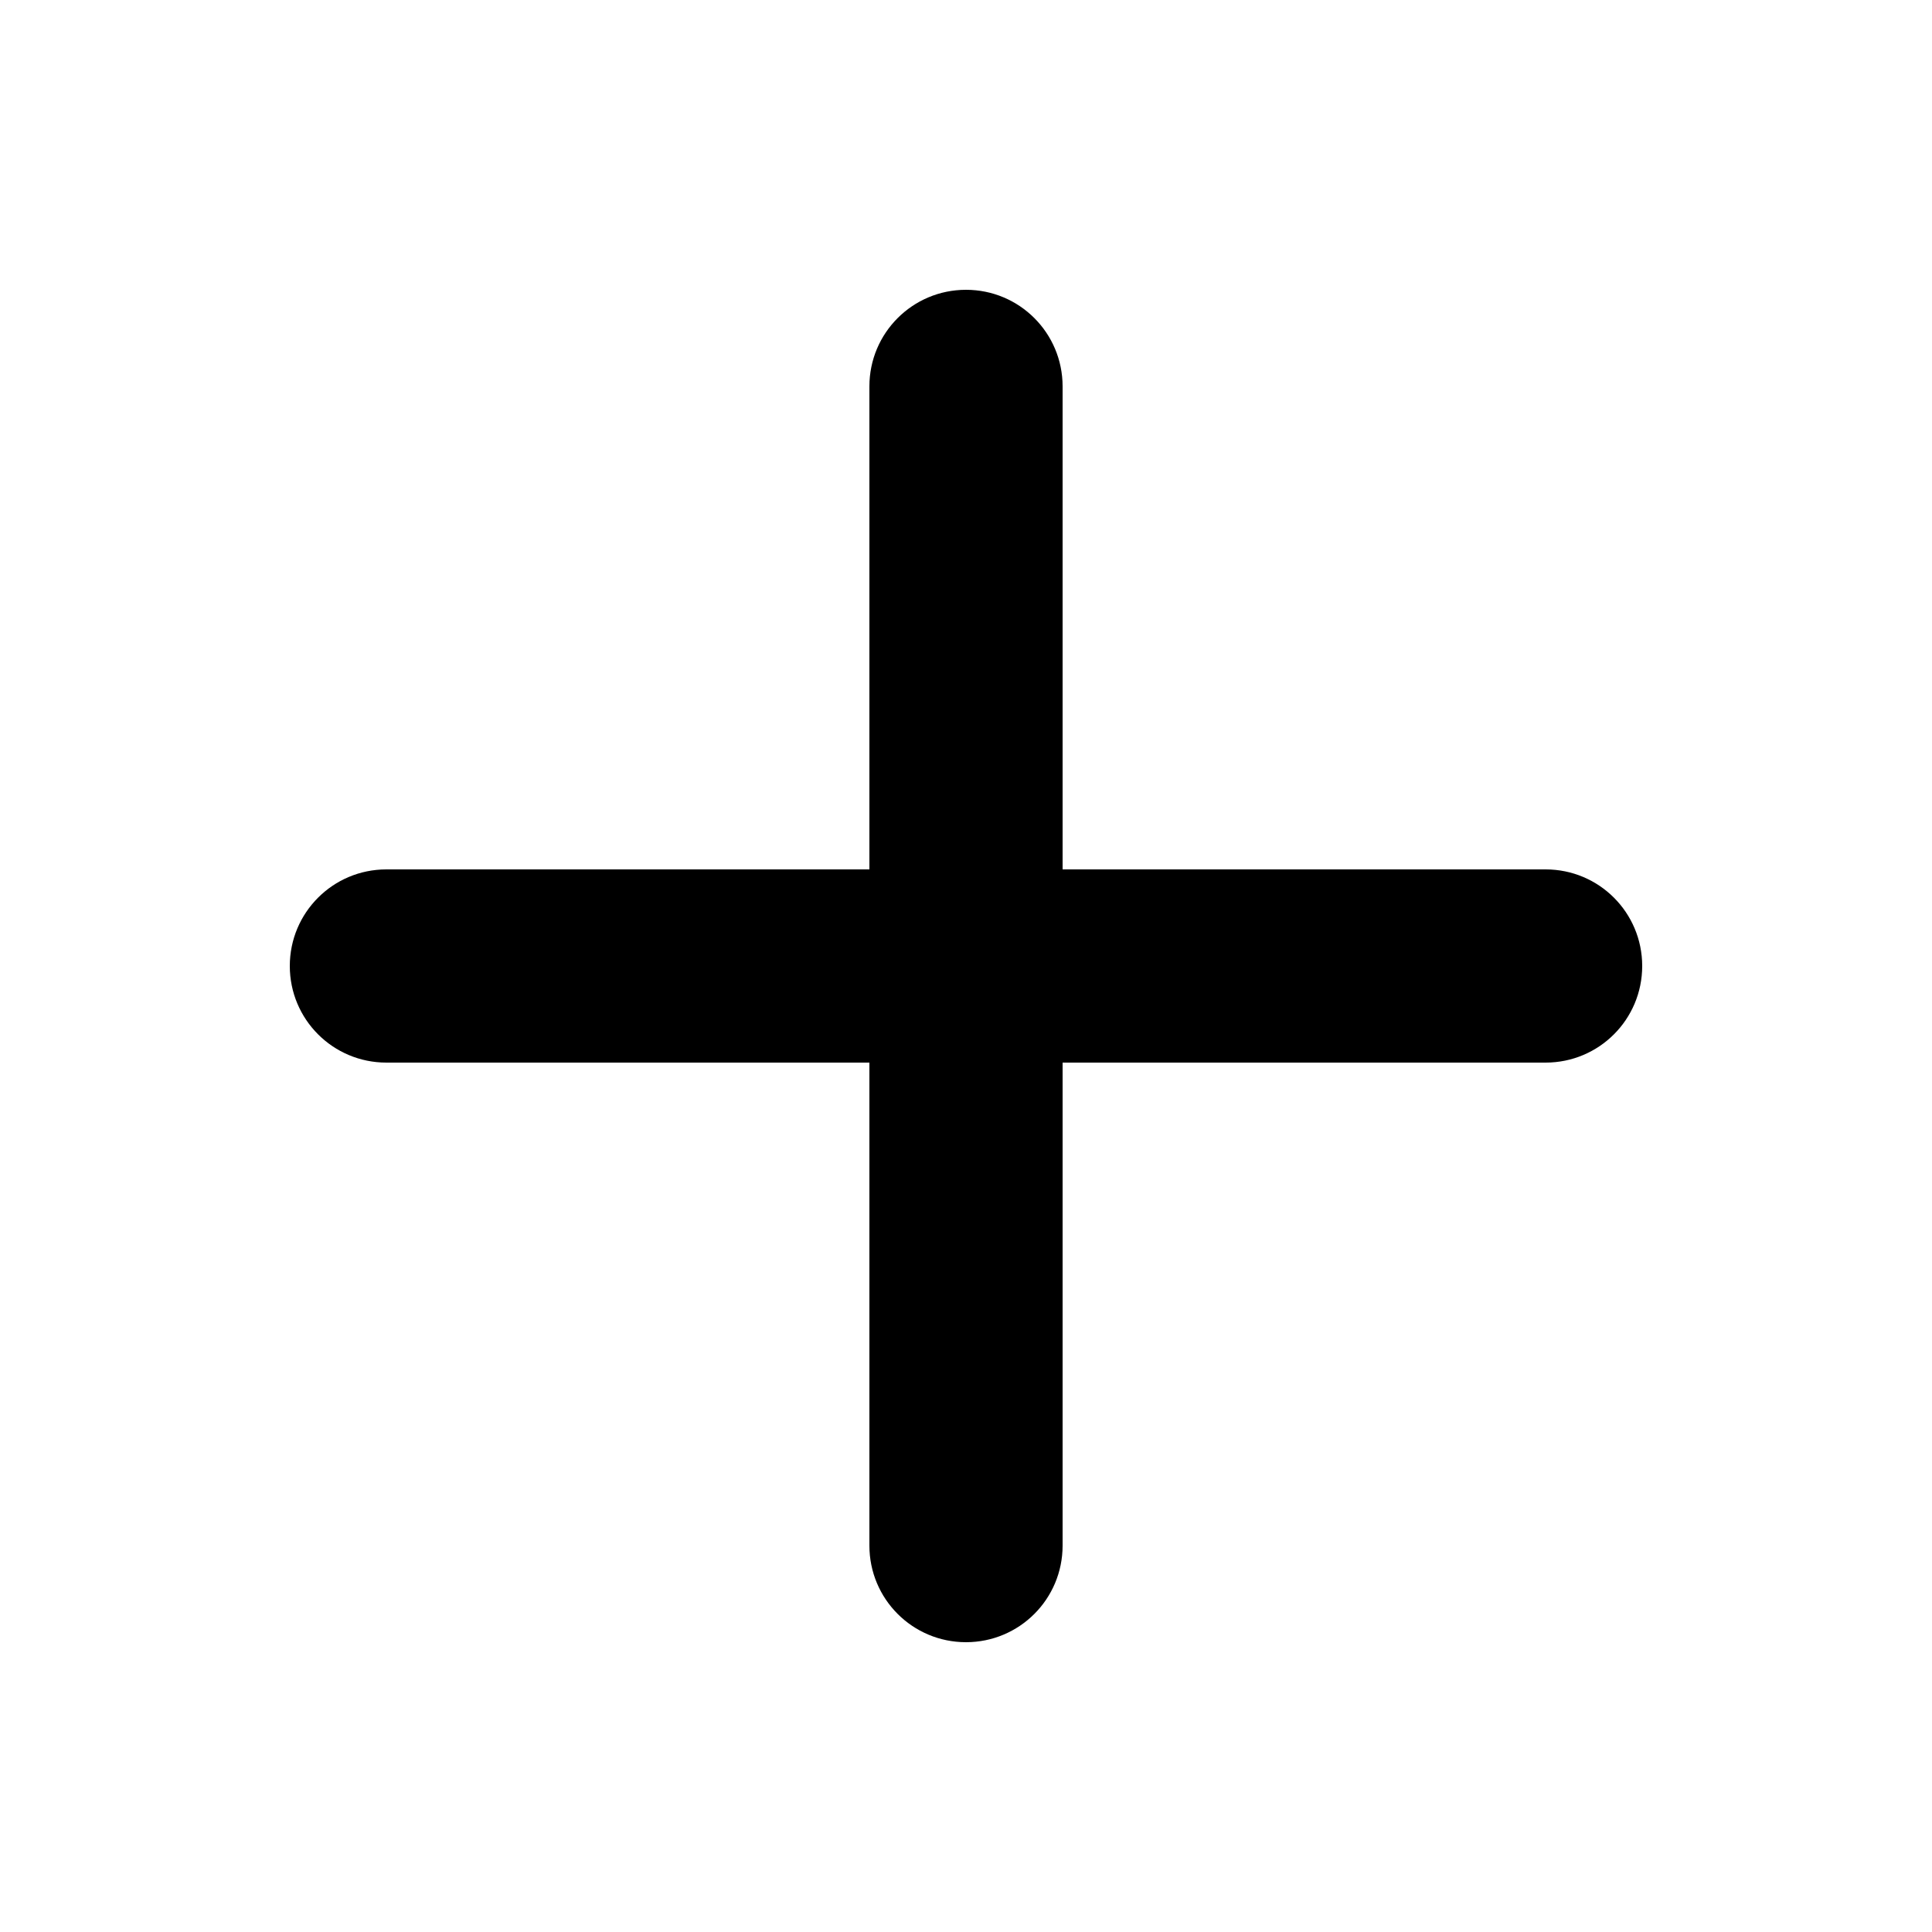
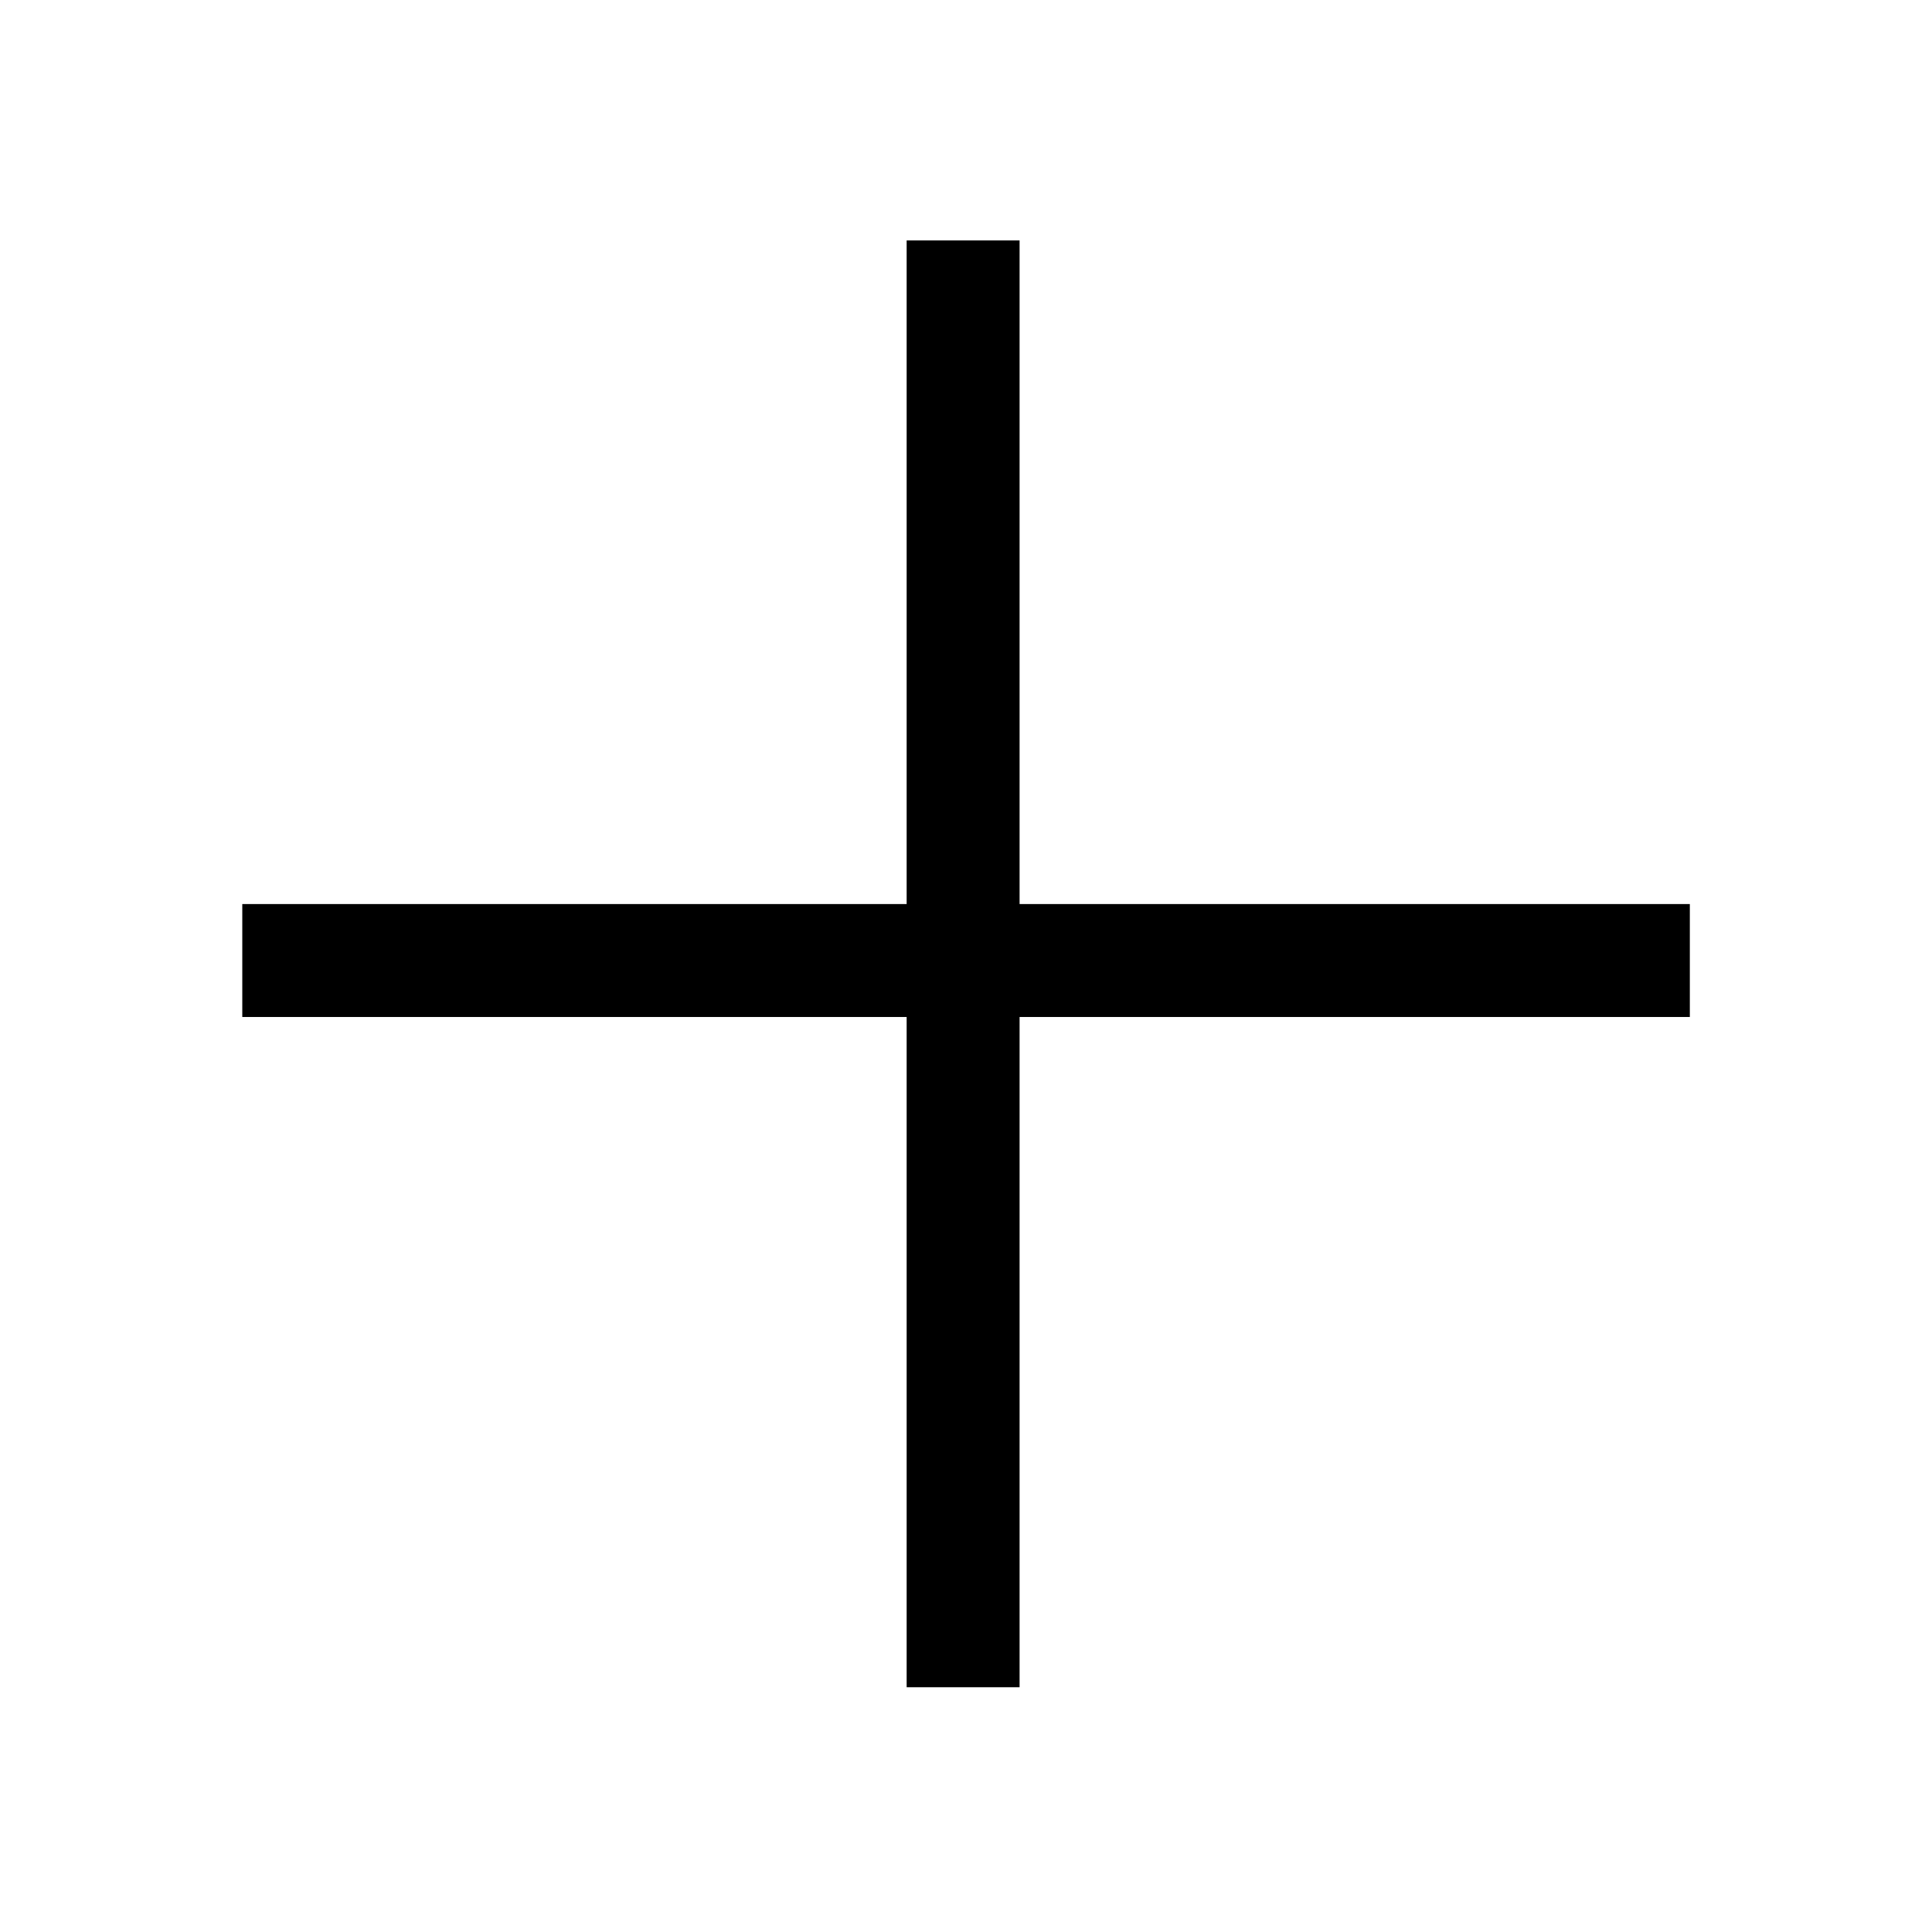
- <svg xmlns="http://www.w3.org/2000/svg" viewBox="0 0 640 640">
-   <path d="M352 128C352 110.3 337.7 96 320 96C302.3 96 288 110.3 288 128L288 288L128 288C110.3 288 96 302.3 96 320C96 337.7 110.3 352 128 352L288 352L288 512C288 529.7 302.3 544 320 544C337.7 544 352 529.7 352 512L352 352L512 352C529.7 352 544 337.7 544 320C544 302.3 529.7 288 512 288L352 288L352 128z" />
+ <svg xmlns="http://www.w3.org/2000/svg" fill="#000000" width="800px" height="800px" viewBox="0 0 64 64" version="1.1" xml:space="preserve" style="fill-rule:evenodd;clip-rule:evenodd;stroke-linejoin:round;stroke-miterlimit:2;">
+   <rect id="Icons" x="-896" y="-64" width="1280" height="800" style="fill:none;" />
+   <g id="Icons1">
+     <g id="Strike">
+ 
+ </g>
+     <g id="H1">
+ 
+ </g>
+     <g id="H2">
+ 
+ </g>
+     <g id="H3">
+ 
+ </g>
+     <g id="list-ul">
+ 
+ </g>
+     <g id="hamburger-1">
+ 
+ </g>
+     <g id="hamburger-2">
+ 
+ </g>
+     <g id="list-ol">
+ 
+ </g>
+     <g id="list-task">
+ 
+ </g>
+     <g id="trash">
+ 
+ </g>
+     <g id="vertical-menu">
+ 
+ </g>
+     <g id="horizontal-menu">
+ 
+ </g>
+     <g id="sidebar-2">
+ 
+ </g>
+     <g id="Pen">
+ 
+ </g>
+     <g id="Pen1">
+ 
+ </g>
+     <g id="clock">
+ 
+ </g>
+     <g id="external-link">
+ 
+ </g>
+     <g id="hr">
+ 
+ </g>
+     <g id="info">
+ 
+ </g>
+     <g id="warning">
+ 
+ </g>
+     <g id="plus-circle">
+ 
+ </g>
+     <g id="minus-circle">
+ 
+ </g>
+     <path id="plus" d="M30.034,29.948l0,-21.983l3.741,0l0,21.983l22.203,0l0,3.741l-22.203,0l0,22.203l-3.741,0l0,-22.203l-22.008,0l0,-3.741l22.008,0Z" />
+     <g id="vue">
+ 
+ </g>
+     <g id="cog">
+ 
+ </g>
+     <g id="logo">
+ 
+ </g>
+     <g id="radio-check">
+ 
+ </g>
+     <g id="eye-slash">
+ 
+ </g>
+     <g id="eye">
+ 
+ </g>
+     <g id="toggle-off">
+ 
+ </g>
+     <g id="shredder">
+ 
+ </g>
+     <g id="spinner--loading--dots-">
+ 
+ </g>
+     <g id="react">
+ 
+ </g>
+     <g id="check-selected">
+ 
+ </g>
+     <g id="turn-off">
+ 
+ </g>
+     <g id="code-block">
+ 
+ </g>
+     <g id="user">
+ 
+ </g>
+     <g id="coffee-bean">
+ 
+ </g>
+     <g id="coffee-beans">
+       <g id="coffee-bean1">
+ 
+ </g>
+     </g>
+     <g id="coffee-bean-filled">
+ 
+ </g>
+     <g id="coffee-beans-filled">
+       <g id="coffee-bean2">
+ 
+ </g>
+     </g>
+     <g id="clipboard">
+ 
+ </g>
+     <g id="clipboard-paste">
+ 
+ </g>
+     <g id="clipboard-copy">
+ 
+ </g>
+     <g id="Layer1">
+ 
+ </g>
+   </g>
</svg>
